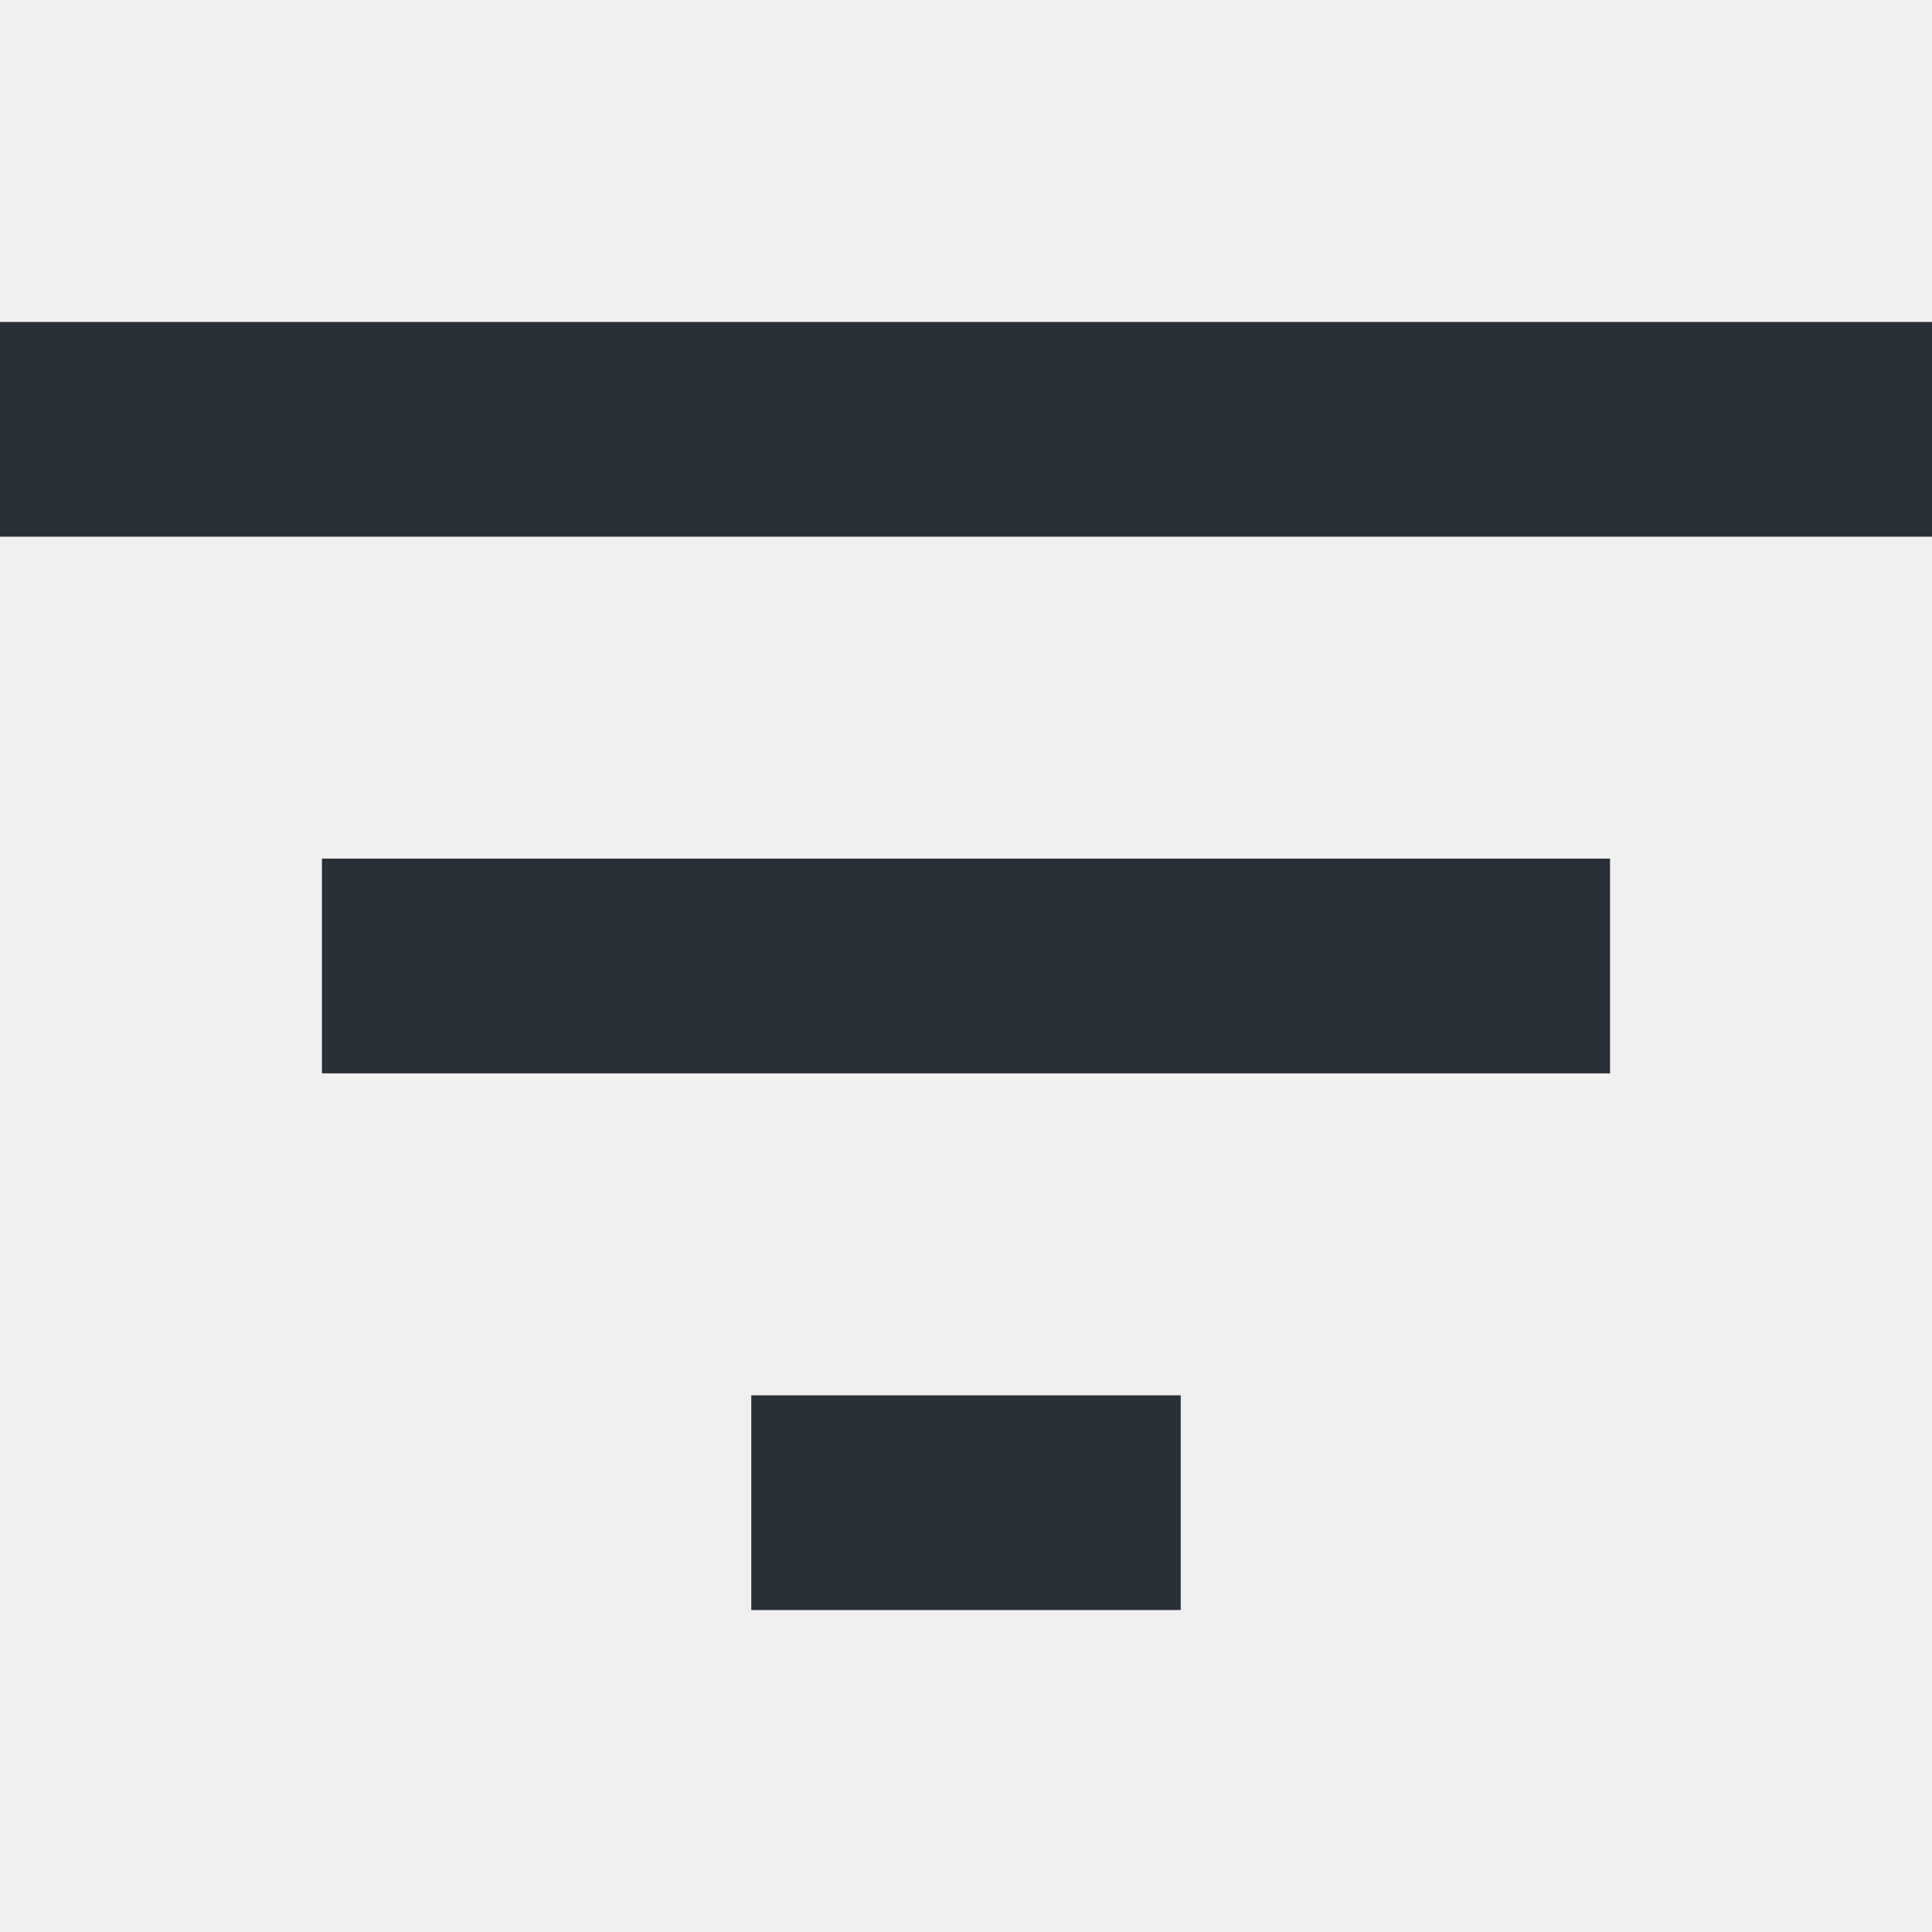
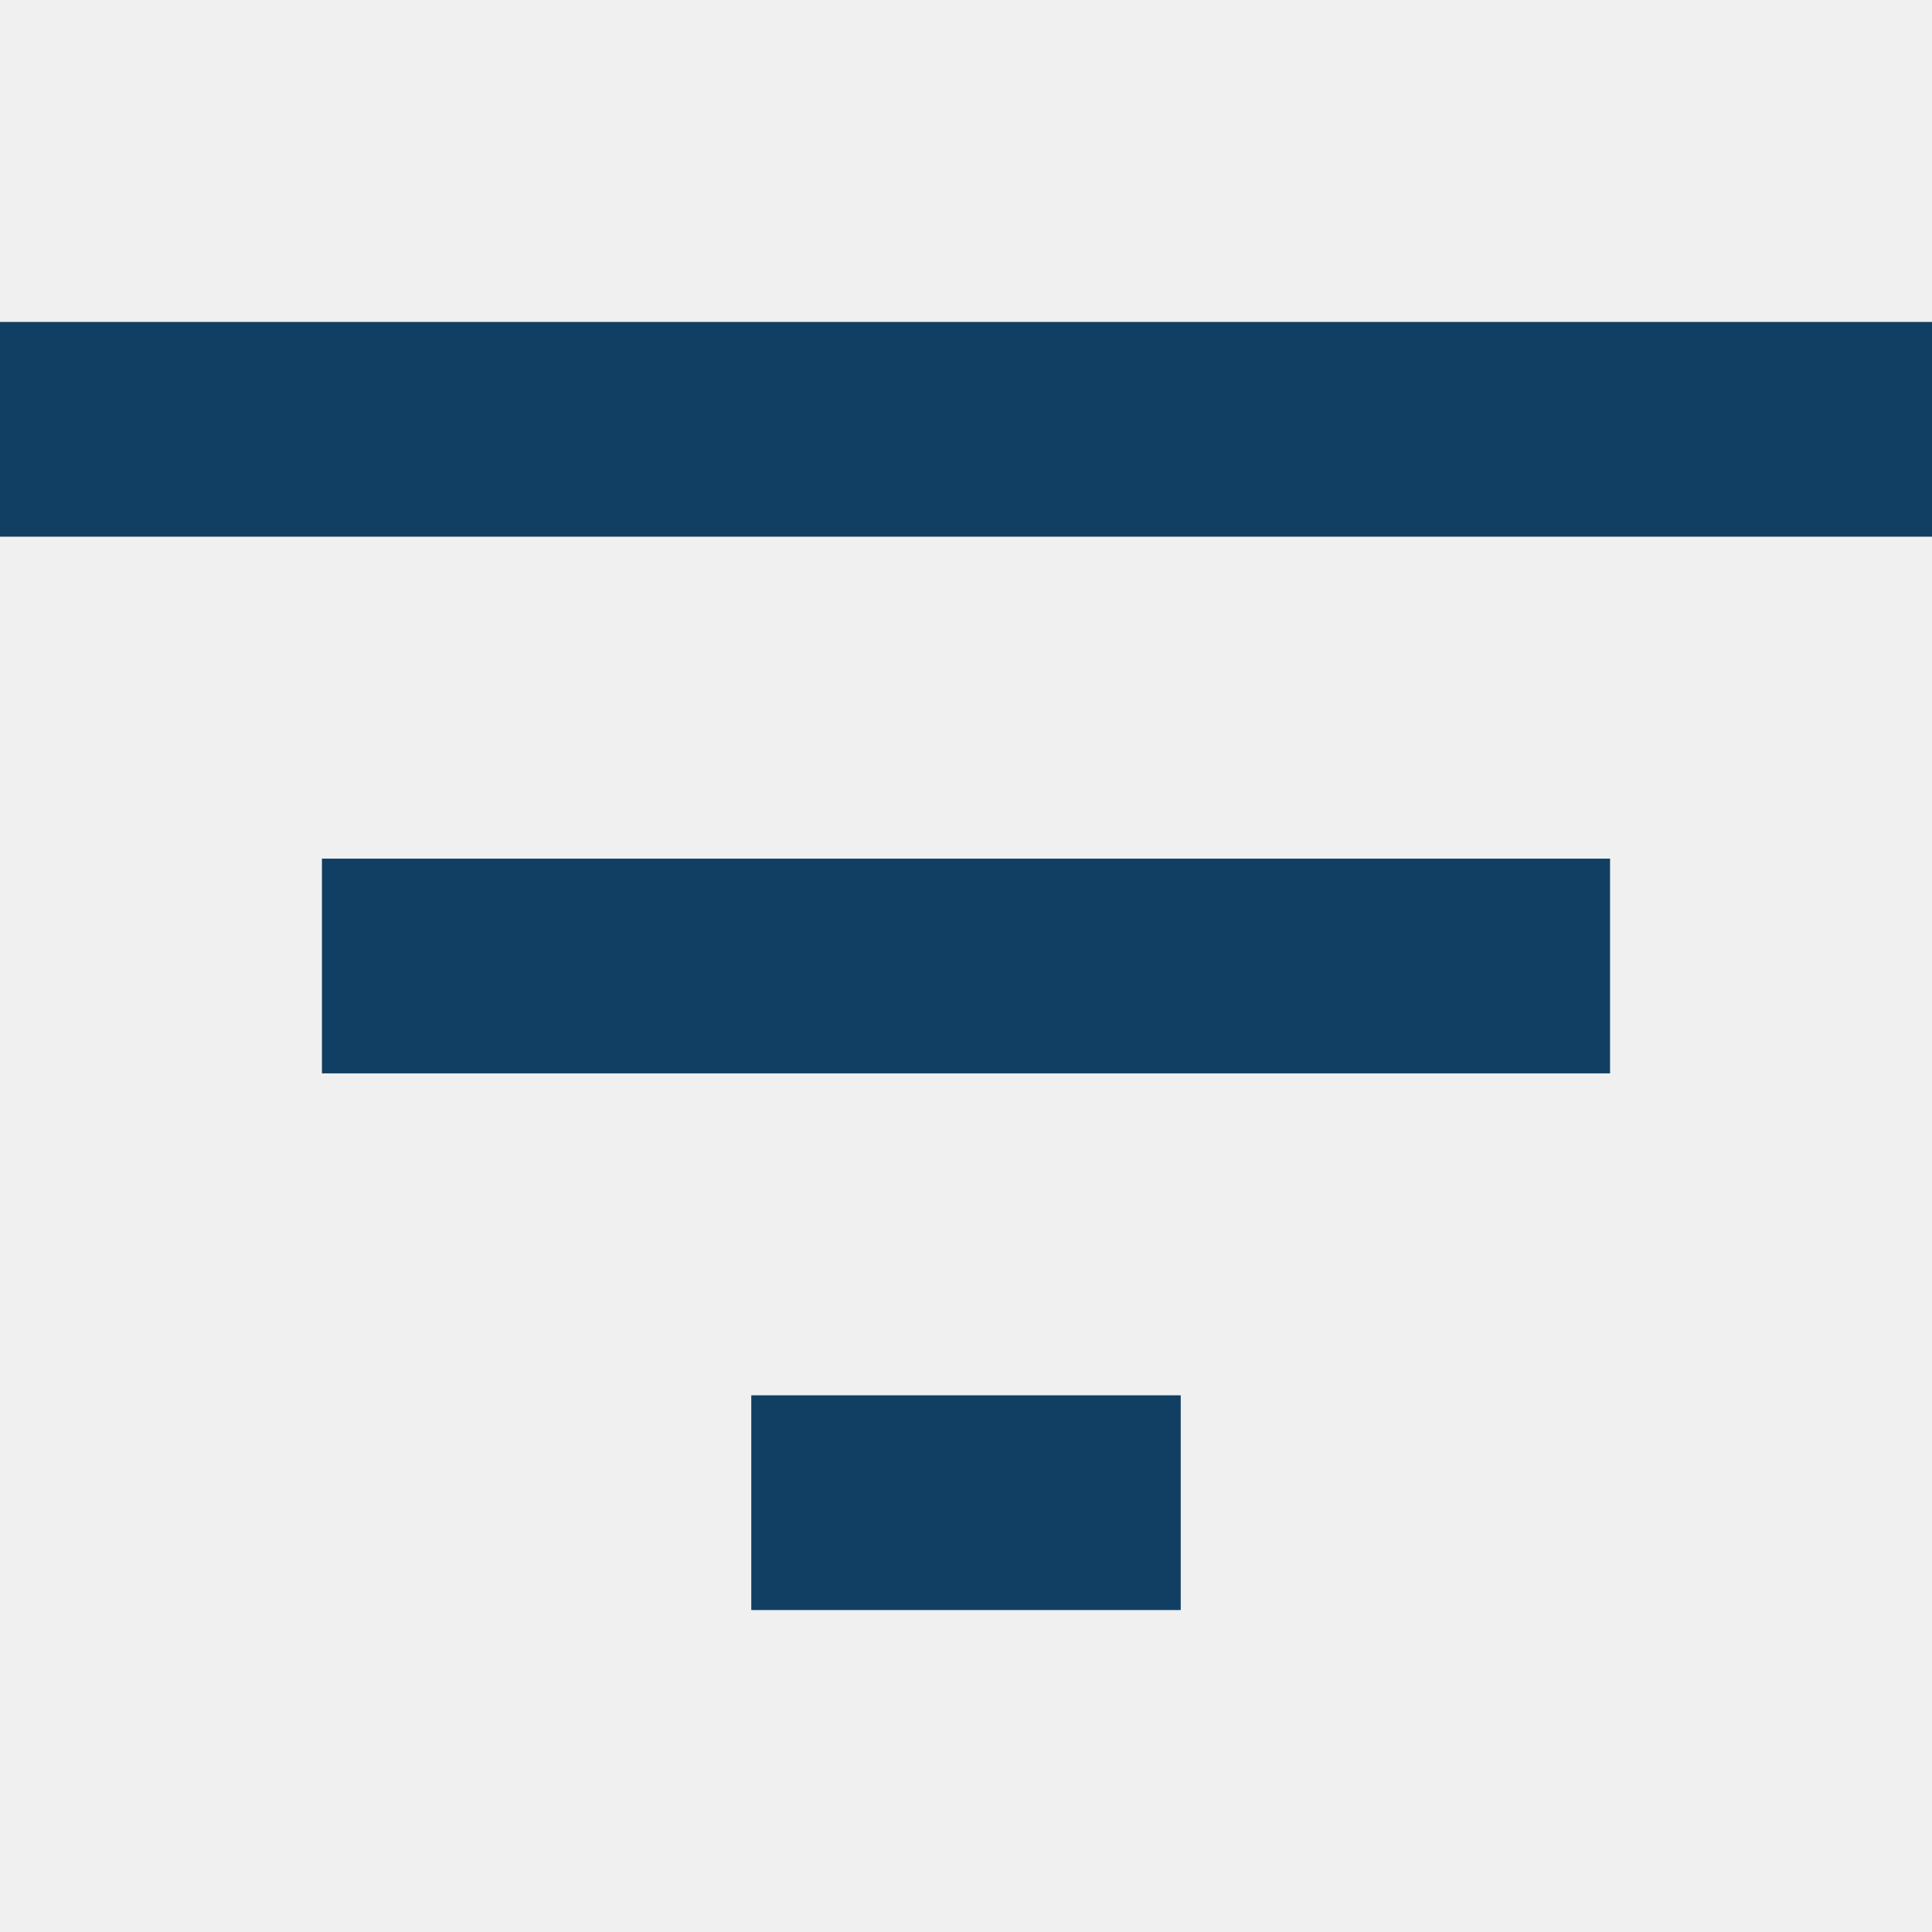
<svg xmlns="http://www.w3.org/2000/svg" preserveAspectRatio="none" overflow="visible" style="display: block;" width="14" height="14" viewBox="0 0 14 14" fill="none">
  <g id="Suffix Icon" clip-path="url(#clip0_0_131)">
-     <path id="Vector" d="M5.444 11.667H8.556V10.111H5.444V11.667ZM0 2.333V3.889H14V2.333H0ZM2.333 7.778H11.667V6.222H2.333V7.778Z" fill="#2A3038" />
+     <path id="Vector" d="M5.444 11.667H8.556V10.111H5.444V11.667ZM0 2.333V3.889H14V2.333H0ZM2.333 7.778H11.667V6.222H2.333V7.778Z" fill="#113F63" />
  </g>
  <defs>
    <clipPath id="clip0_0_131">
      <rect width="14" height="14" fill="white" />
    </clipPath>
  </defs>
</svg>
